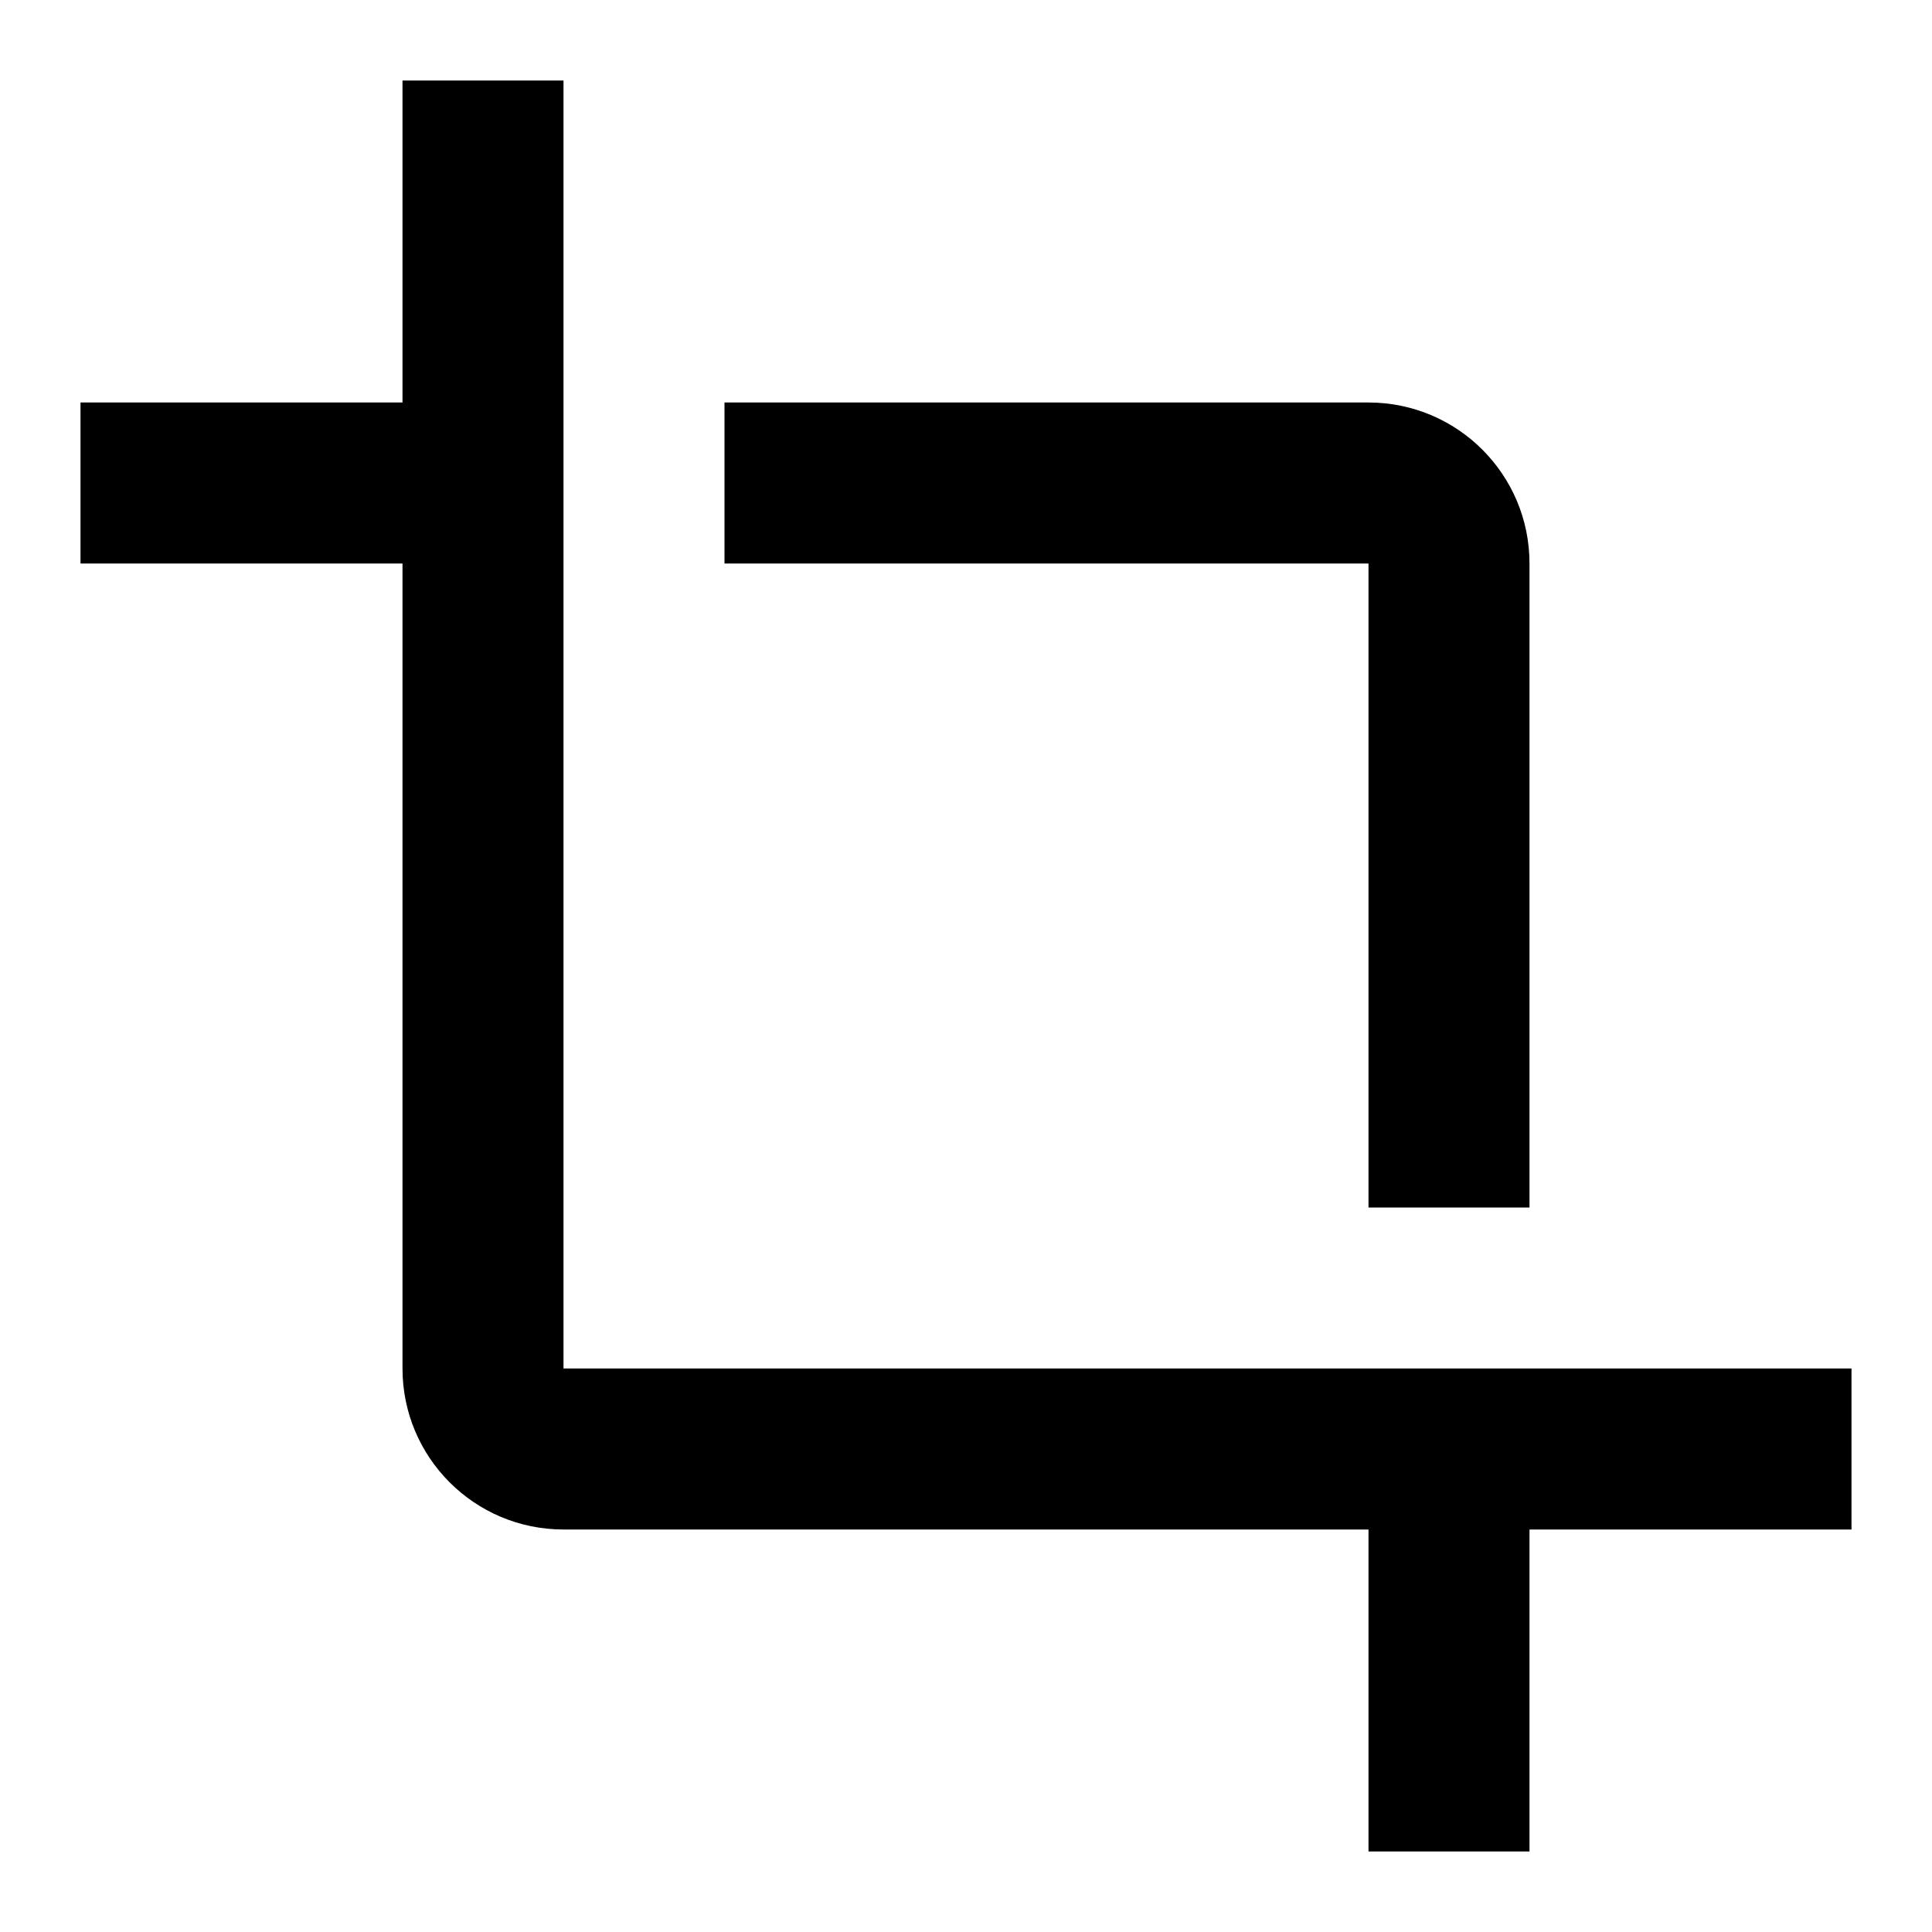
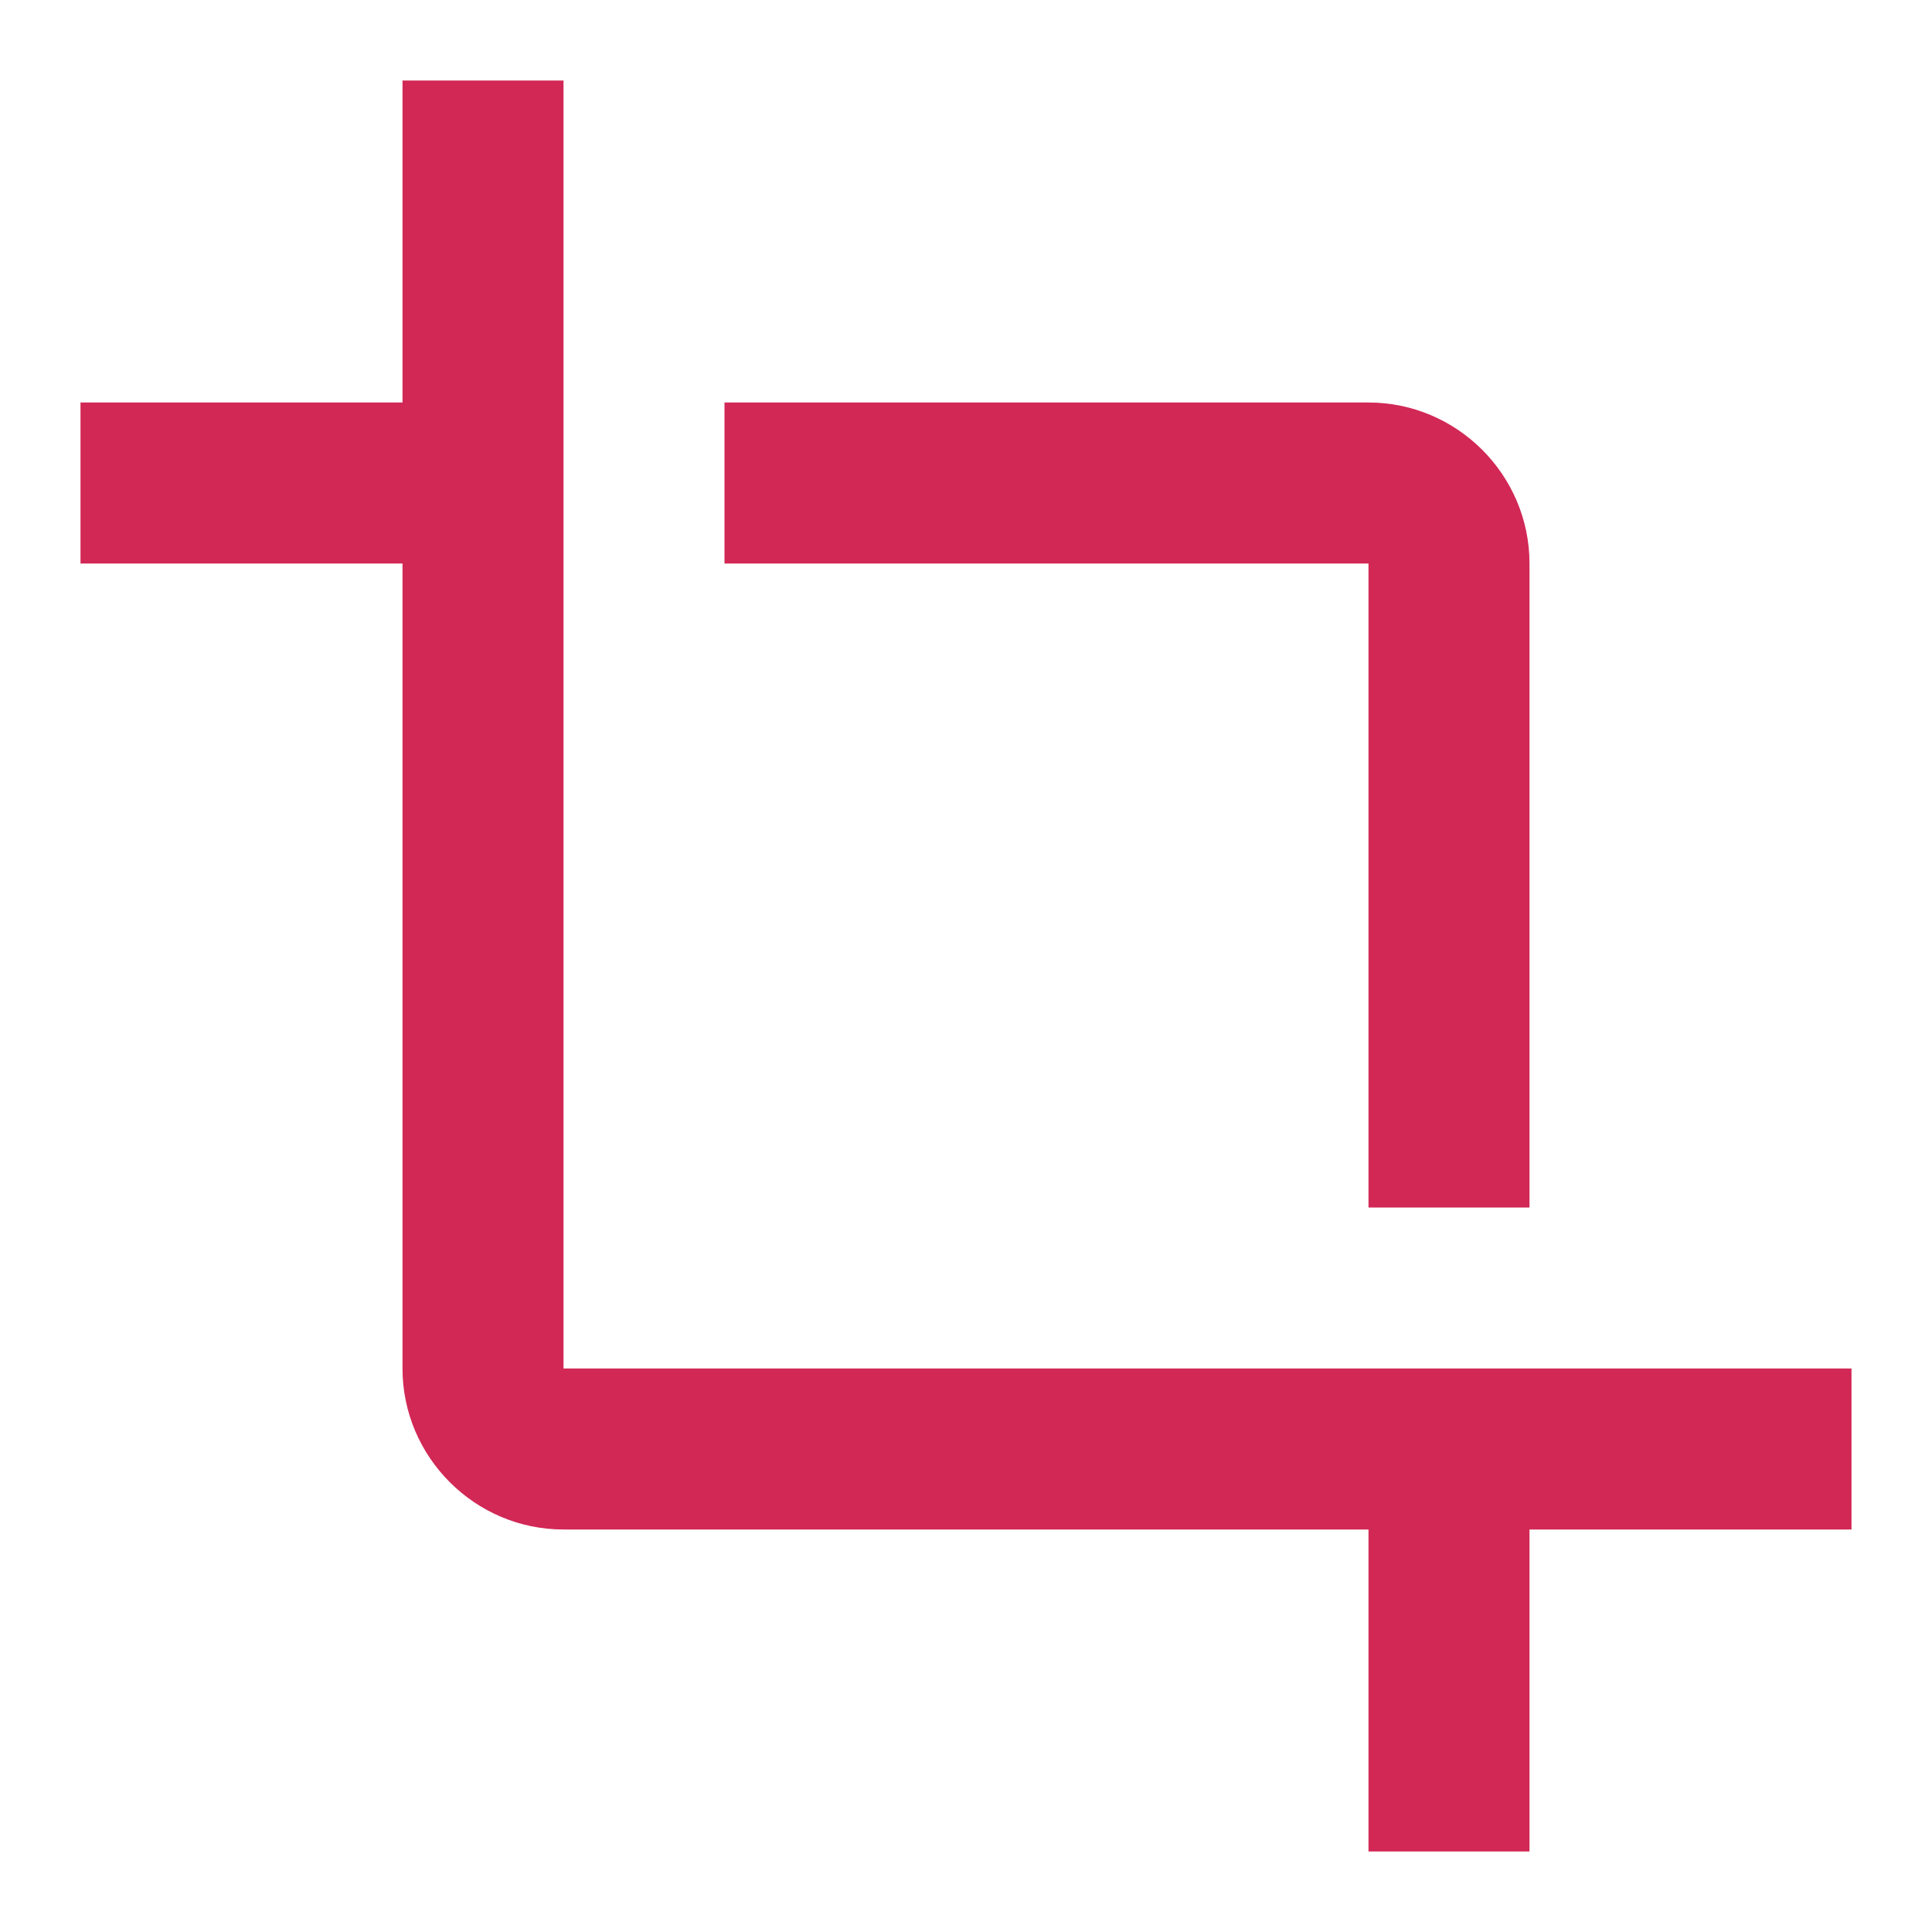
- <svg xmlns="http://www.w3.org/2000/svg" version="1.0" id="Layer_1" x="0px" y="0px" width="48px" height="48px" viewBox="0 0 48 48" enable-background="new 0 0 48 48" xml:space="preserve">
-   <path fill="none" d="M0,0h48v48H0V0z" />
-   <path d="M34,30h4V14c0-2.21-1.79-4-4-4H18v4h16V30z M14,34V2h-4v8H2v4h8v20c0,2.21,1.79,4,4,4h20v8h4v-8h8v-4H14z" />
+ <svg xmlns="http://www.w3.org/2000/svg" version="1.1" id="Layer_1" x="0px" y="0px" viewBox="-181 274.3 48 48" style="enable-background:new -181 274.3 48 48;" xml:space="preserve">
+   <style type="text/css">
+ 	.st0{fill:none;}
+ 	.st1{fill:#D22856;}
+ </style>
+   <path class="st0" d="M-181,274.3h48v48h-48V274.3z" />
+   <path class="st1" d="M-147,304.3h4v-16c0-2.2-1.8-4-4-4h-16v4h16V304.3z M-167,308.3v-32h-4v8h-8v4h8v20c0,2.2,1.8,4,4,4h20v8h4v-8  h8v-4H-167z" />
</svg>
